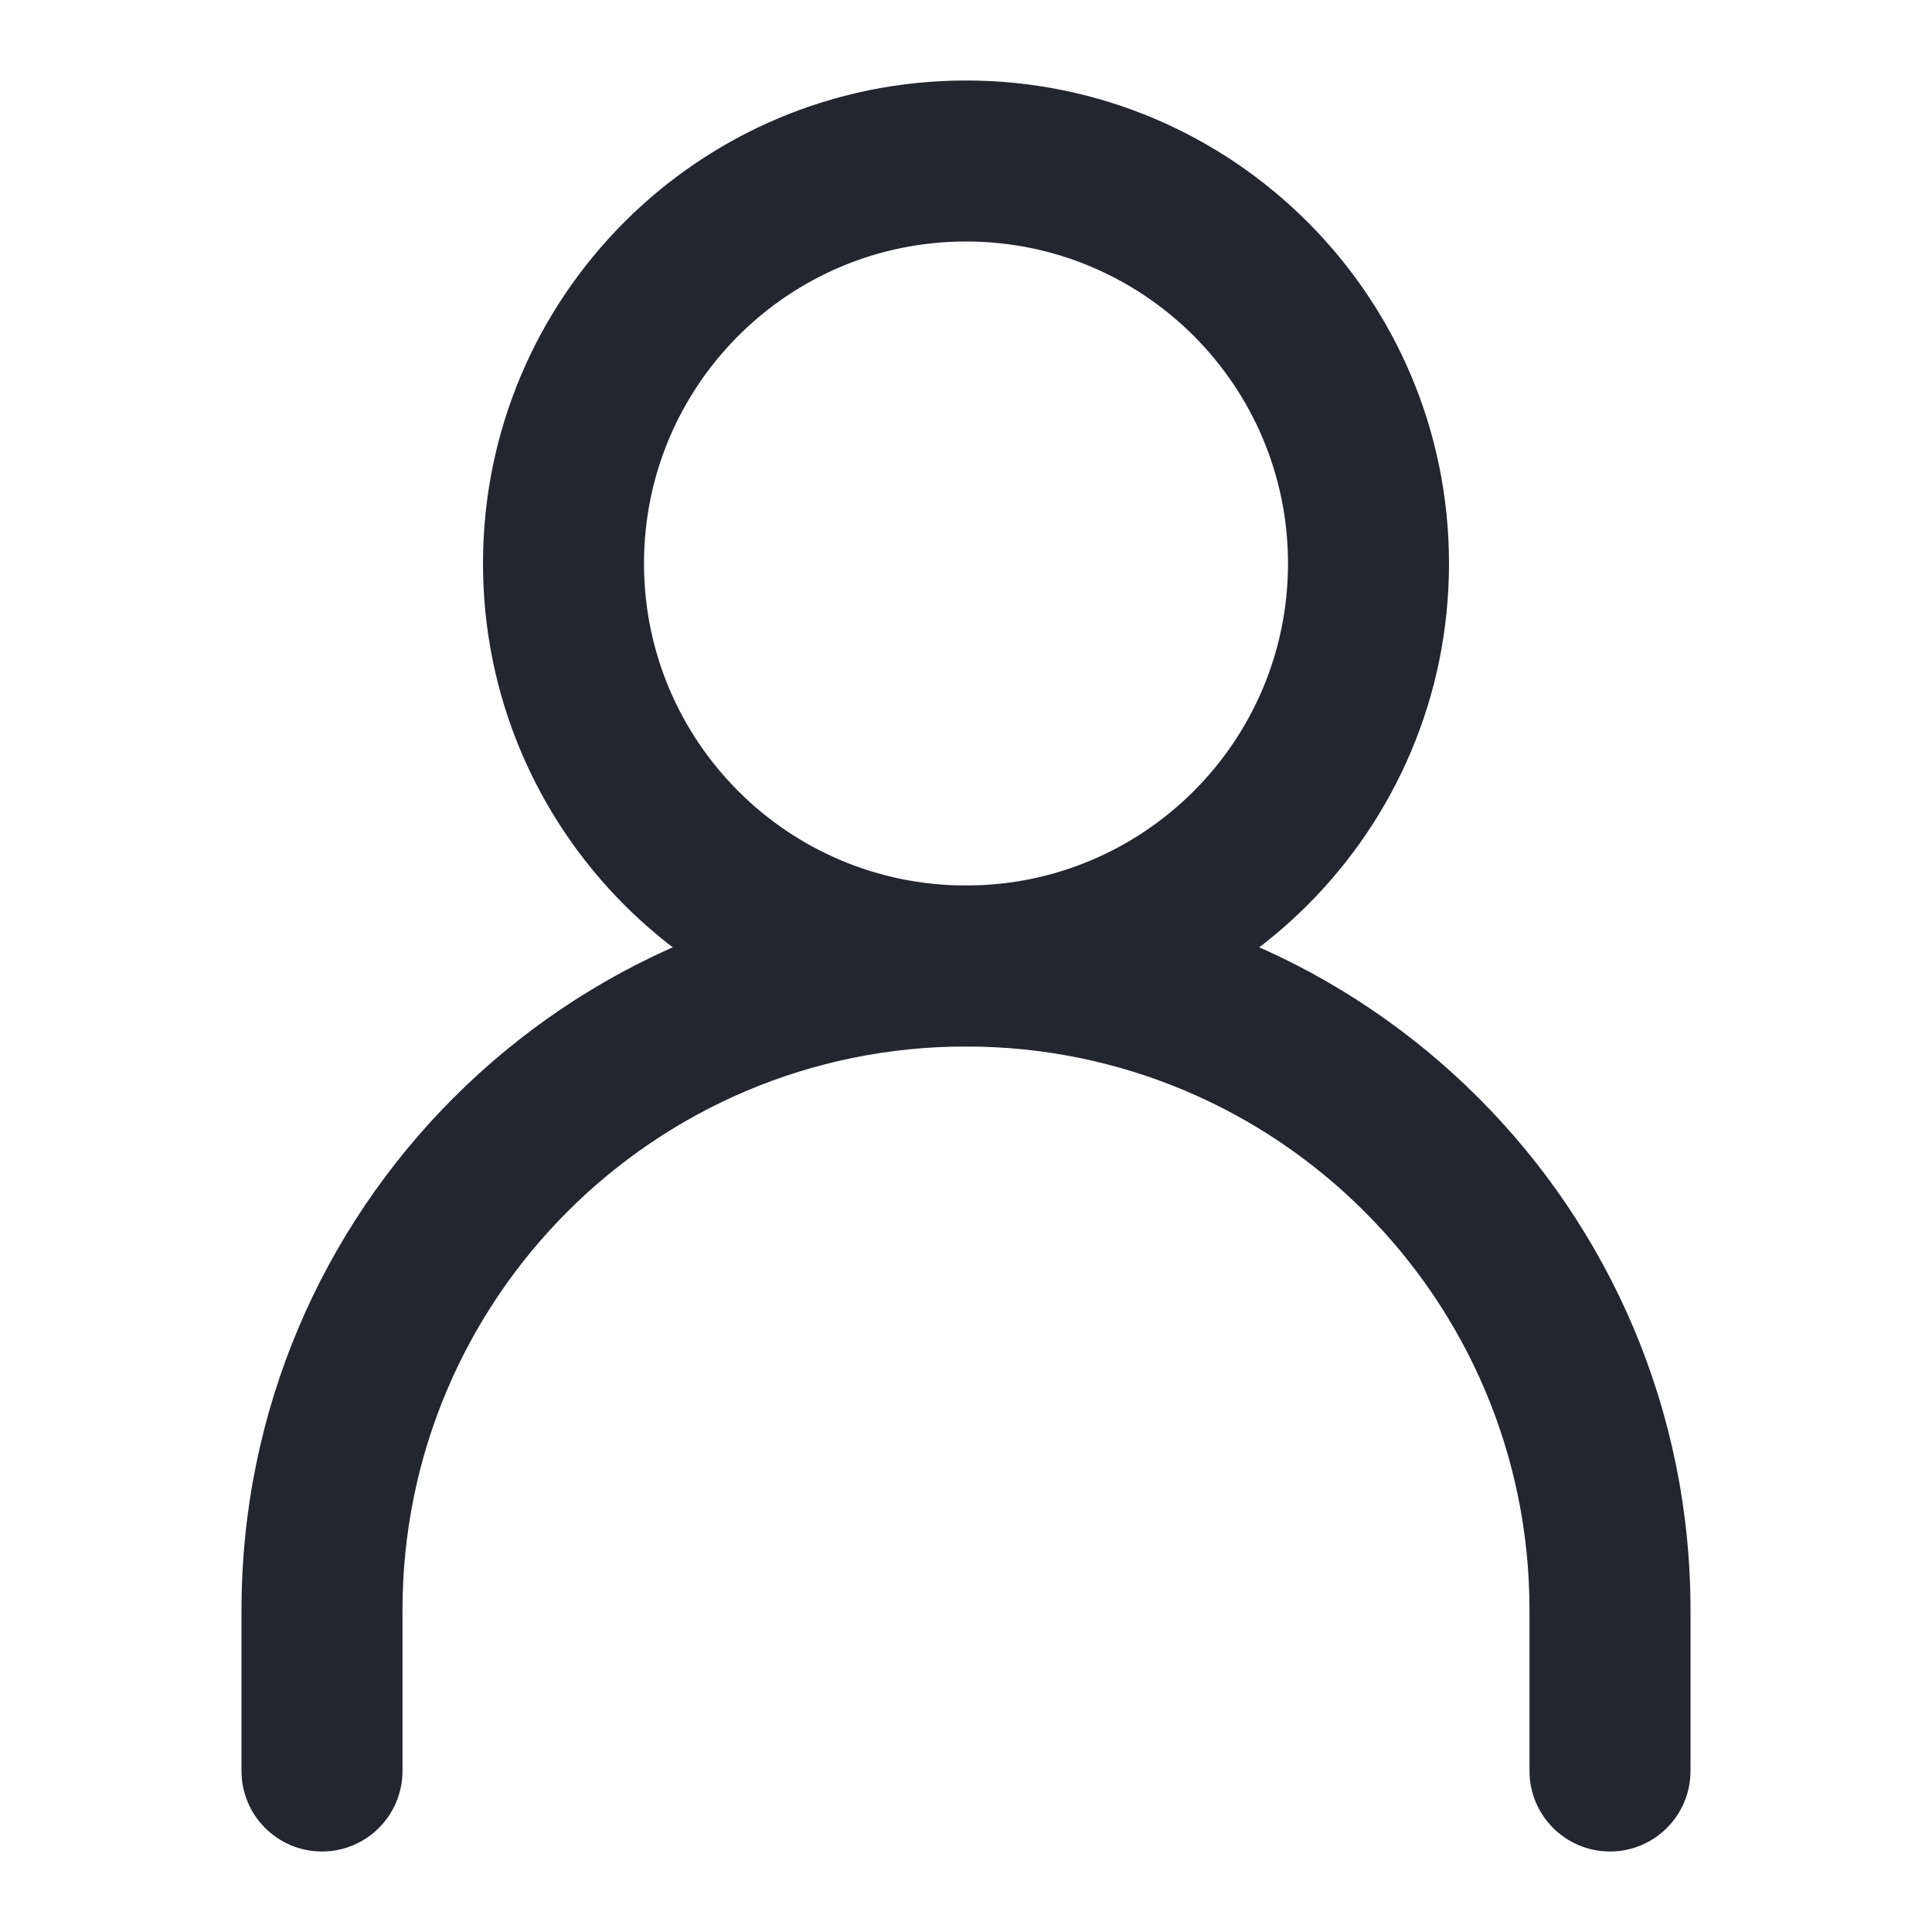
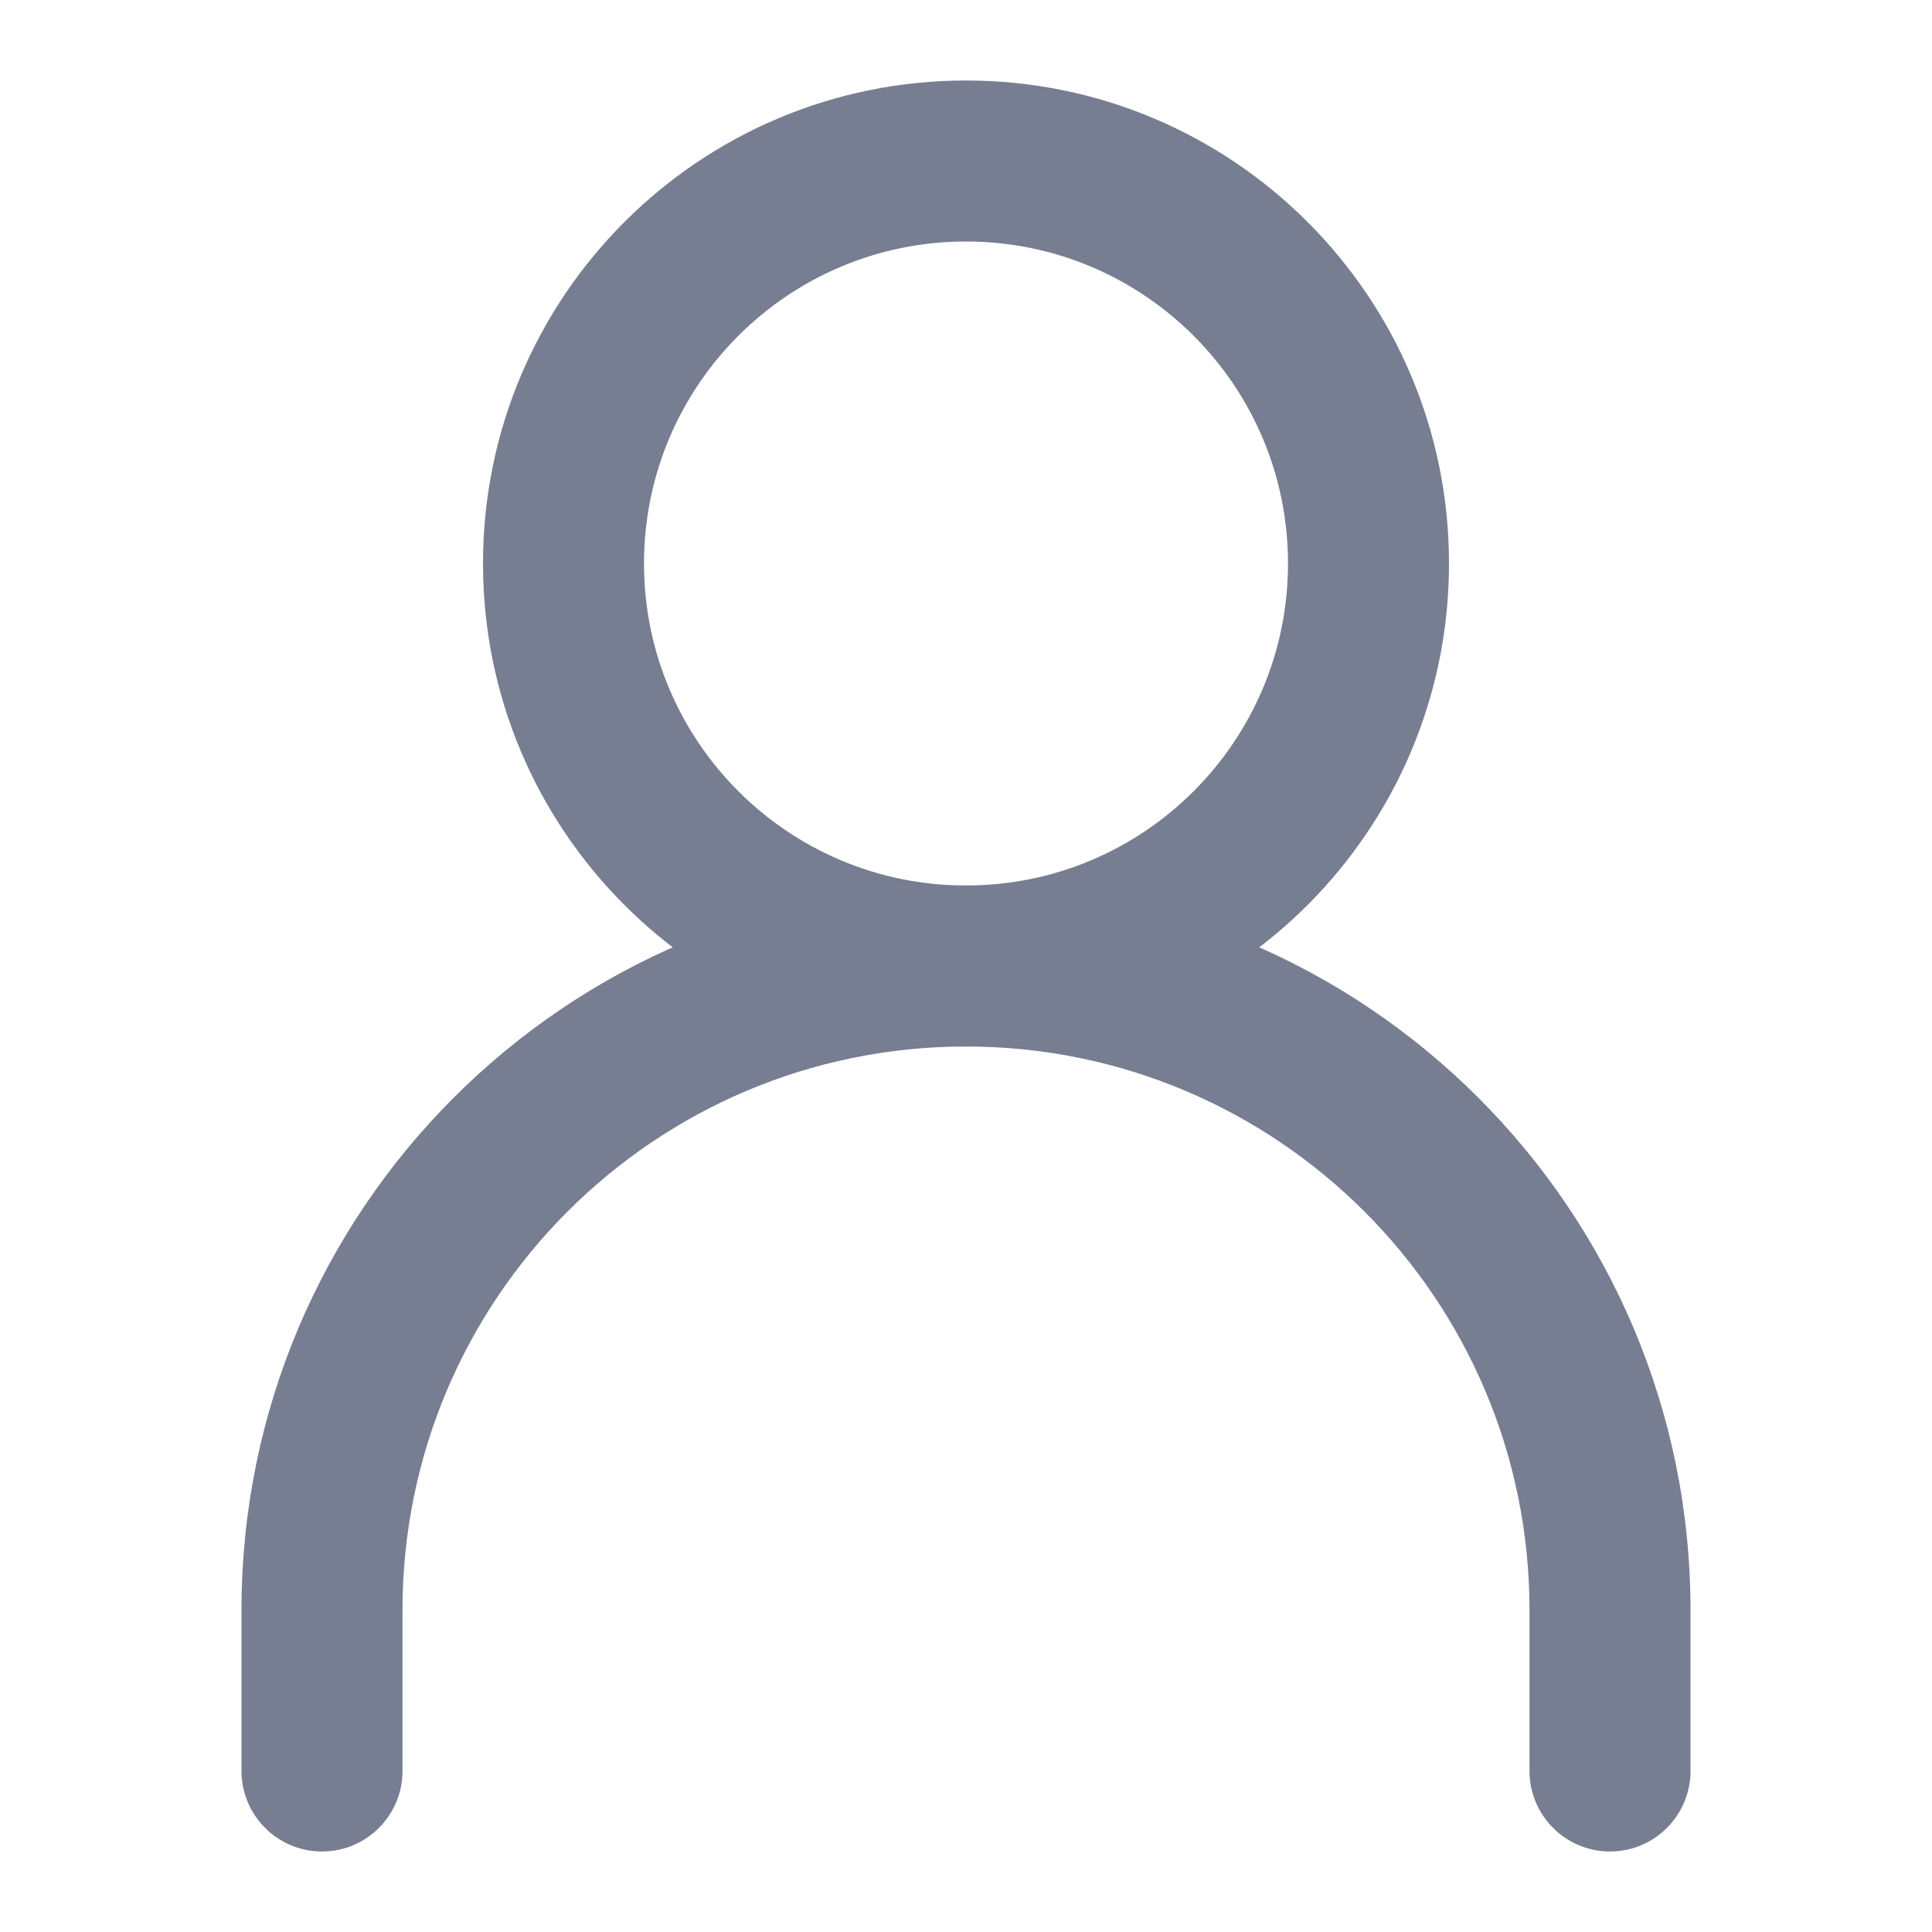
<svg xmlns="http://www.w3.org/2000/svg" width="24" height="24" viewBox="0 0 24 24" fill="none">
-   <path fill-rule="evenodd" clip-rule="evenodd" d="M12 13C8.134 13 5 16.134 5 20V22C5 22.552 4.552 23 4 23C3.448 23 3 22.552 3 22V20C3 15.029 7.029 11 12 11C16.971 11 21 15.029 21 20V22C21 22.552 20.552 23 20 23C19.448 23 19 22.552 19 22V20C19 16.134 15.866 13 12 13Z" fill="#23262F" />
-   <path fill-rule="evenodd" clip-rule="evenodd" d="M12 11C14.209 11 16 9.209 16 7C16 4.791 14.209 3 12 3C9.791 3 8 4.791 8 7C8 9.209 9.791 11 12 11ZM12 13C15.314 13 18 10.314 18 7C18 3.686 15.314 1 12 1C8.686 1 6 3.686 6 7C6 10.314 8.686 13 12 13Z" fill="#23262F" />
+   <path fill-rule="evenodd" clip-rule="evenodd" d="M12 13C8.134 13 5 16.134 5 20V22C5 22.552 4.552 23 4 23C3.448 23 3 22.552 3 22V20C3 15.029 7.029 11 12 11C16.971 11 21 15.029 21 20V22C21 22.552 20.552 23 20 23C19.448 23 19 22.552 19 22V20C19 16.134 15.866 13 12 13Z" fill="#777E91" />
+   <path fill-rule="evenodd" clip-rule="evenodd" d="M12 11C14.209 11 16 9.209 16 7C16 4.791 14.209 3 12 3C9.791 3 8 4.791 8 7C8 9.209 9.791 11 12 11ZM12 13C15.314 13 18 10.314 18 7C18 3.686 15.314 1 12 1C8.686 1 6 3.686 6 7C6 10.314 8.686 13 12 13Z" fill="#777E91" />
</svg>
